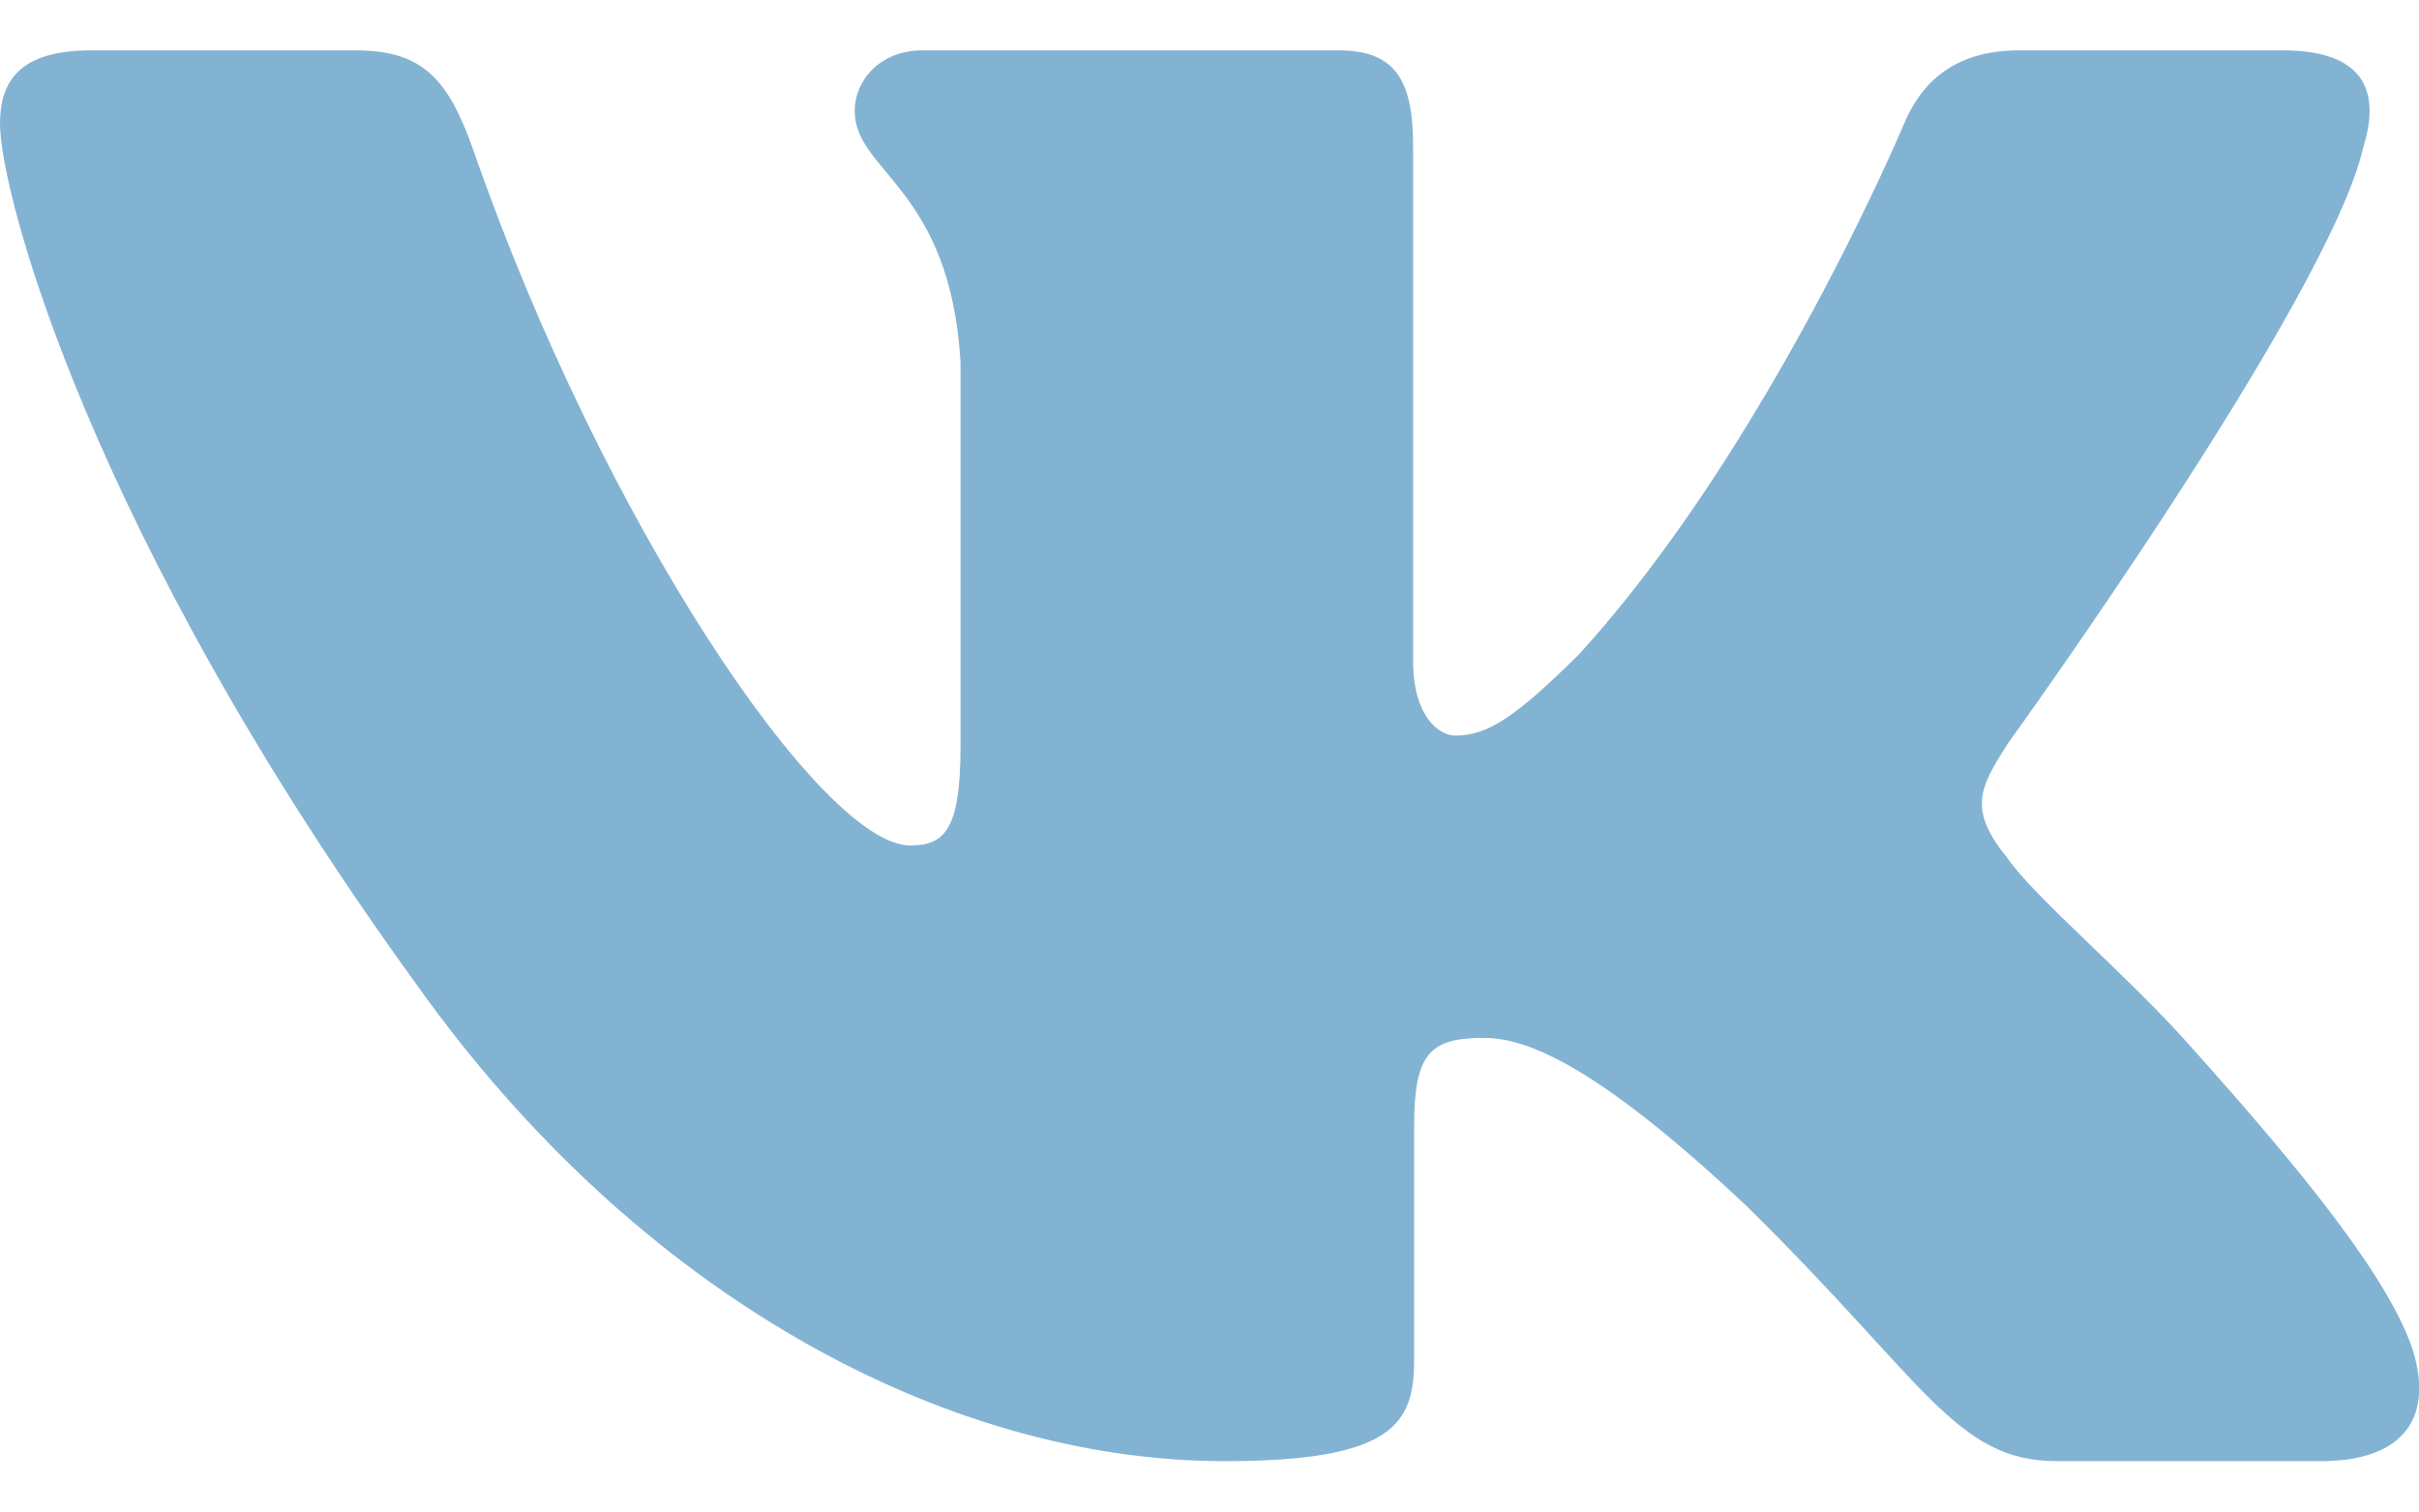
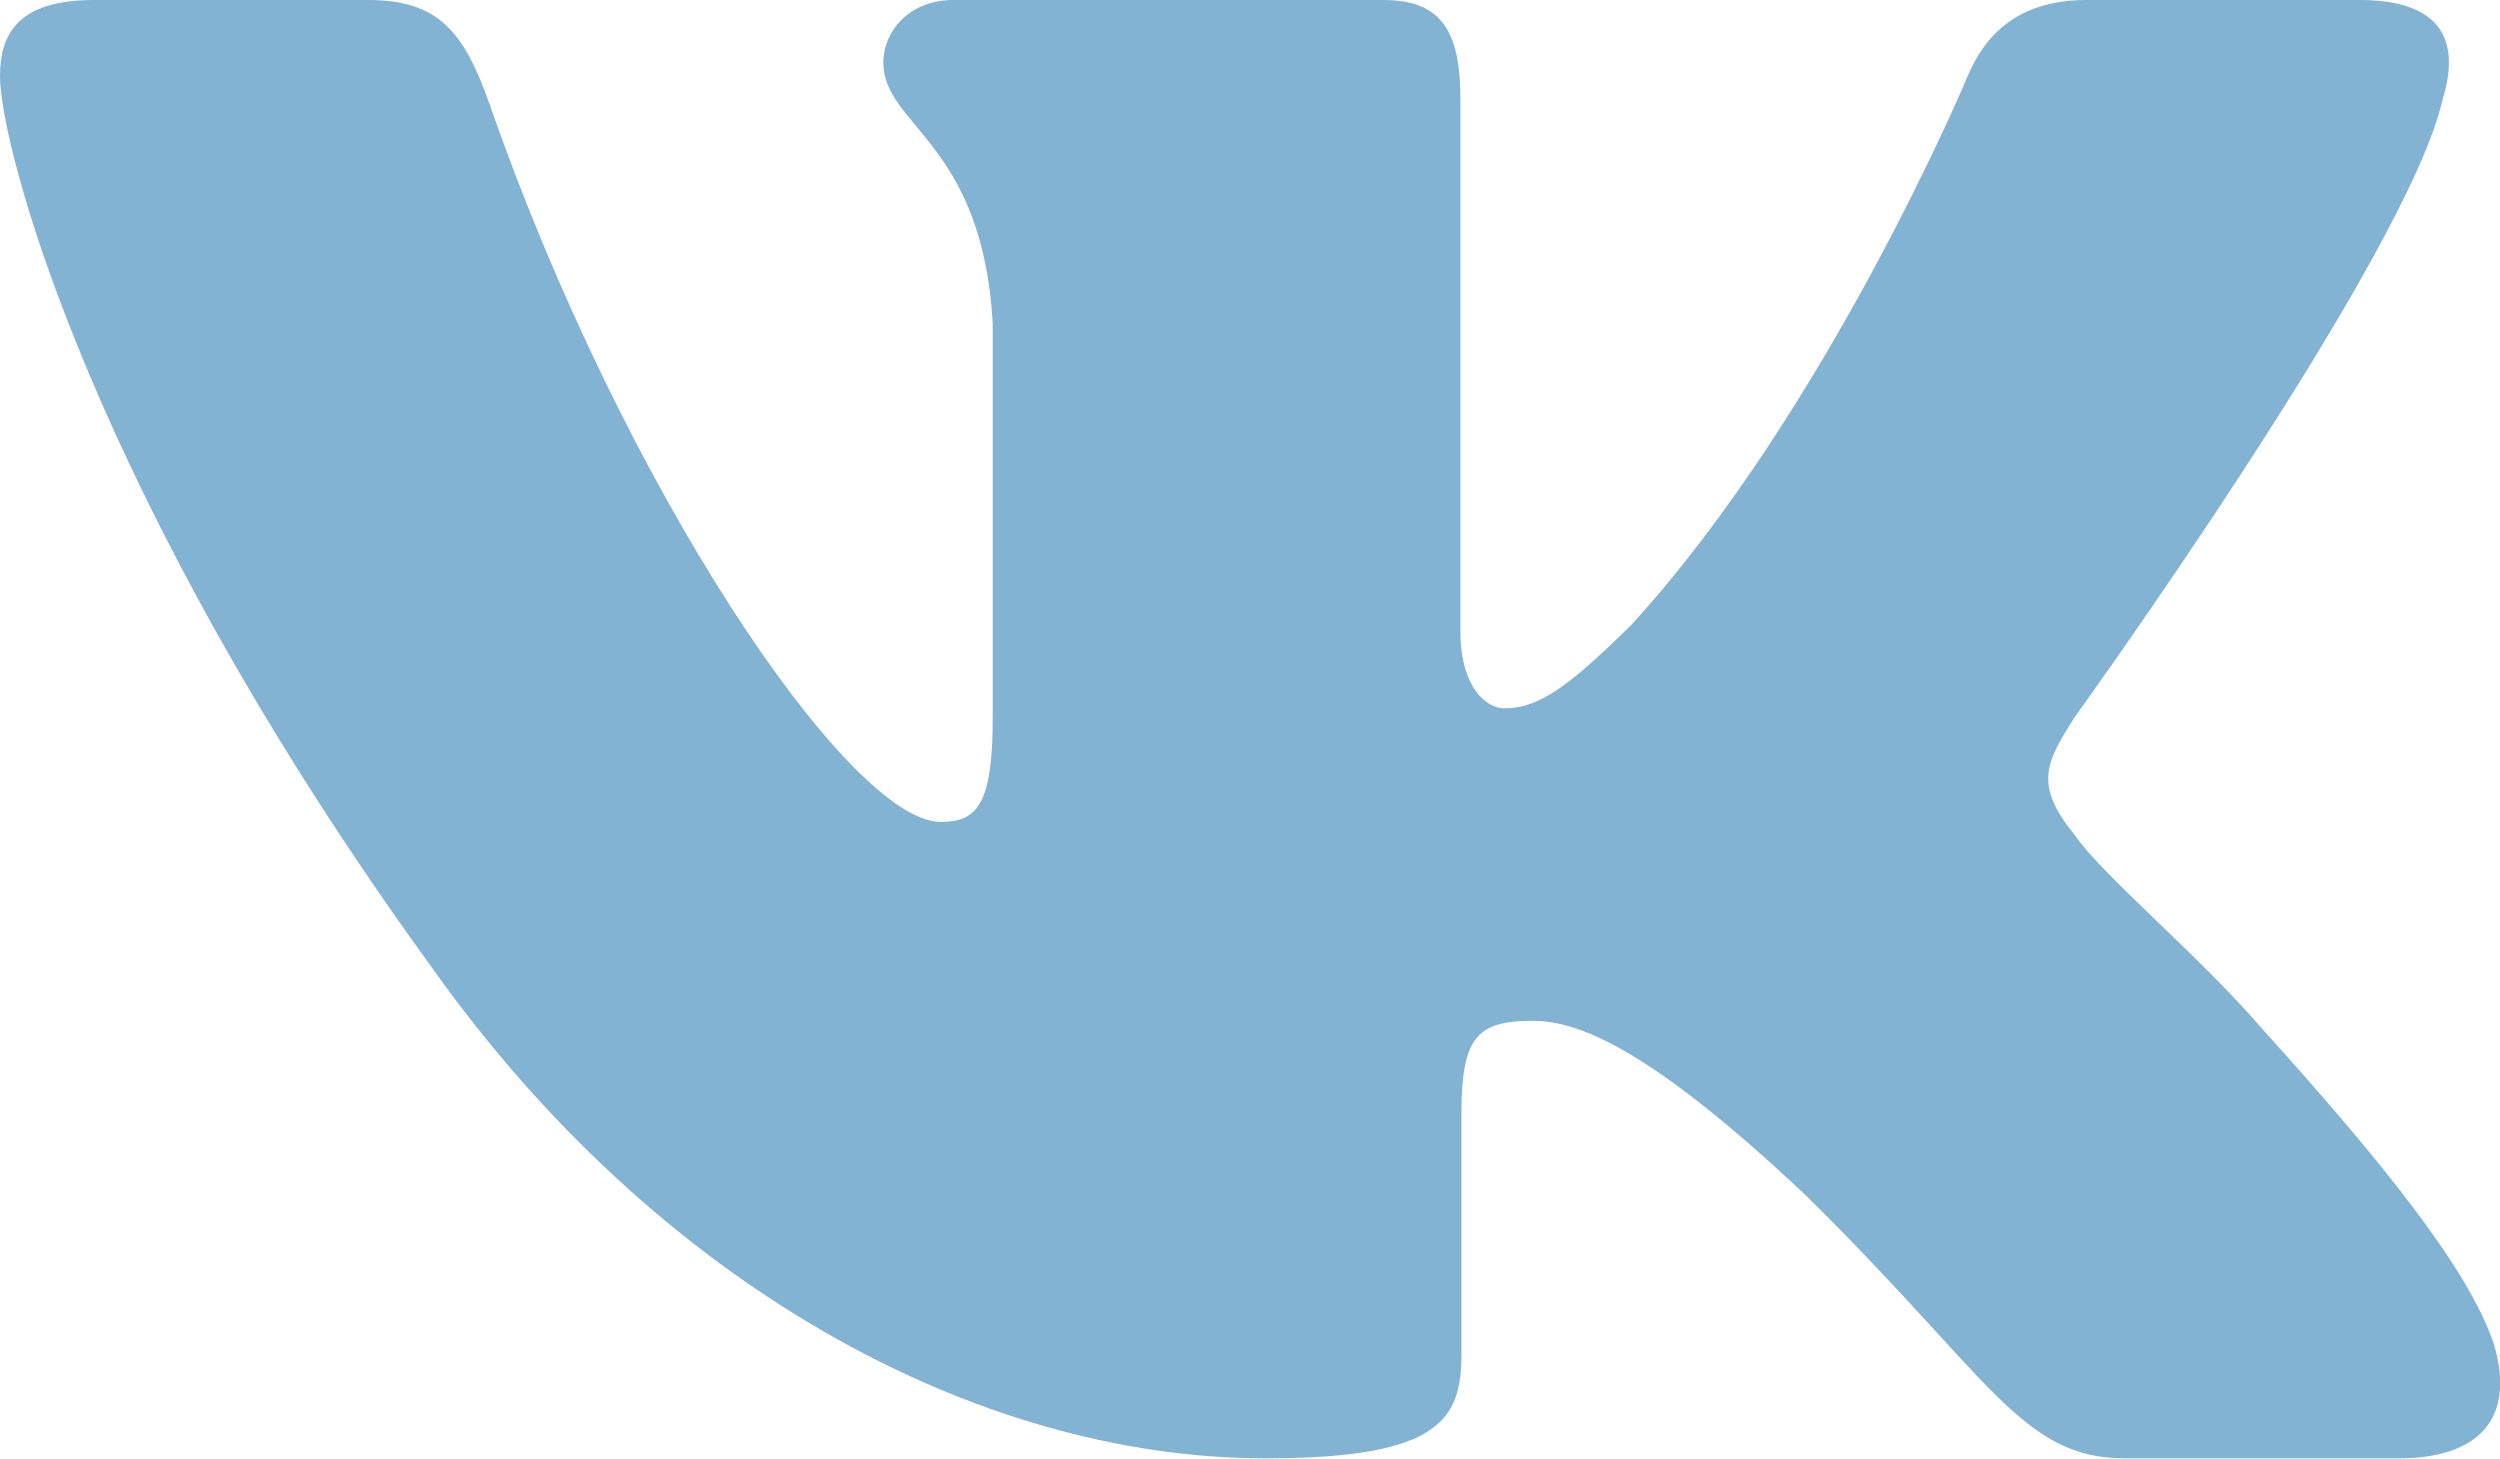
- <svg xmlns="http://www.w3.org/2000/svg" width="24" height="15" viewBox="0 0 24 15" fill="none">
-   <path fill-rule="evenodd" clip-rule="evenodd" d="M23.45 1.45c.17-.55 0-.95-.8-.95h-2.62c-.67 0-.98.35-1.14.73 0 0-1.34 3.2-3.23 5.27-.61.6-.89.8-1.22.8-.17 0-.42-.2-.42-.74V1.45c0-.66-.18-.95-.74-.95H9.15c-.42 0-.67.3-.67.6 0 .61.95.76 1.05 2.5v3.8c0 .84-.16.99-.5.99-.88 0-3.05-3.21-4.33-6.89-.25-.71-.5-1-1.17-1H.9c-.75 0-.9.35-.9.73 0 .68.89 4.07 4.14 8.55 2.18 3.06 5.23 4.72 8.01 4.72 1.67 0 1.88-.37 1.88-1v-2.32c0-.73.16-.88.69-.88.38 0 1.05.2 2.61 1.67 1.78 1.75 2.07 2.53 3.08 2.53h2.62c.75 0 1.13-.37.91-1.1-.24-.72-1.09-1.77-2.21-3.02-.62-.7-1.54-1.47-1.81-1.86-.4-.49-.28-.7 0-1.14 0 0 3.2-4.43 3.53-5.93Z" fill="#83B3D3" />
+ <svg xmlns="http://www.w3.org/2000/svg" width="24" height="14" viewBox="0 0 24 14" fill="none">
+   <path fill-rule="evenodd" clip-rule="evenodd" d="M23.45.95c.17-.55 0-.95-.8-.95h-2.62c-.67 0-.98.35-1.14.73 0 0-1.34 3.2-3.23 5.27-.61.6-.89.8-1.22.8-.17 0-.42-.2-.42-.74V.95c0-.66-.19-.95-.74-.95H9.15c-.42 0-.67.3-.67.6 0 .61.95.76 1.05 2.5v3.8c0 .84-.16.99-.5.99-.88 0-3.05-3.21-4.33-6.89-.25-.71-.5-1-1.17-1H.9C.15 0 0 .35 0 .73c0 .68.89 4.07 4.14 8.55C6.31 12.34 9.37 14 12.15 14c1.67 0 1.88-.37 1.88-1v-2.32c0-.73.16-.88.68-.88.4 0 1.06.2 2.62 1.67C19.11 13.22 19.4 14 20.4 14h2.63c.75 0 1.13-.37.91-1.1-.24-.72-1.09-1.77-2.22-3.02-.6-.7-1.53-1.47-1.8-1.86-.4-.49-.28-.7 0-1.14 0 0 3.2-4.43 3.53-5.93Z" fill="#83B3D3" />
</svg>
